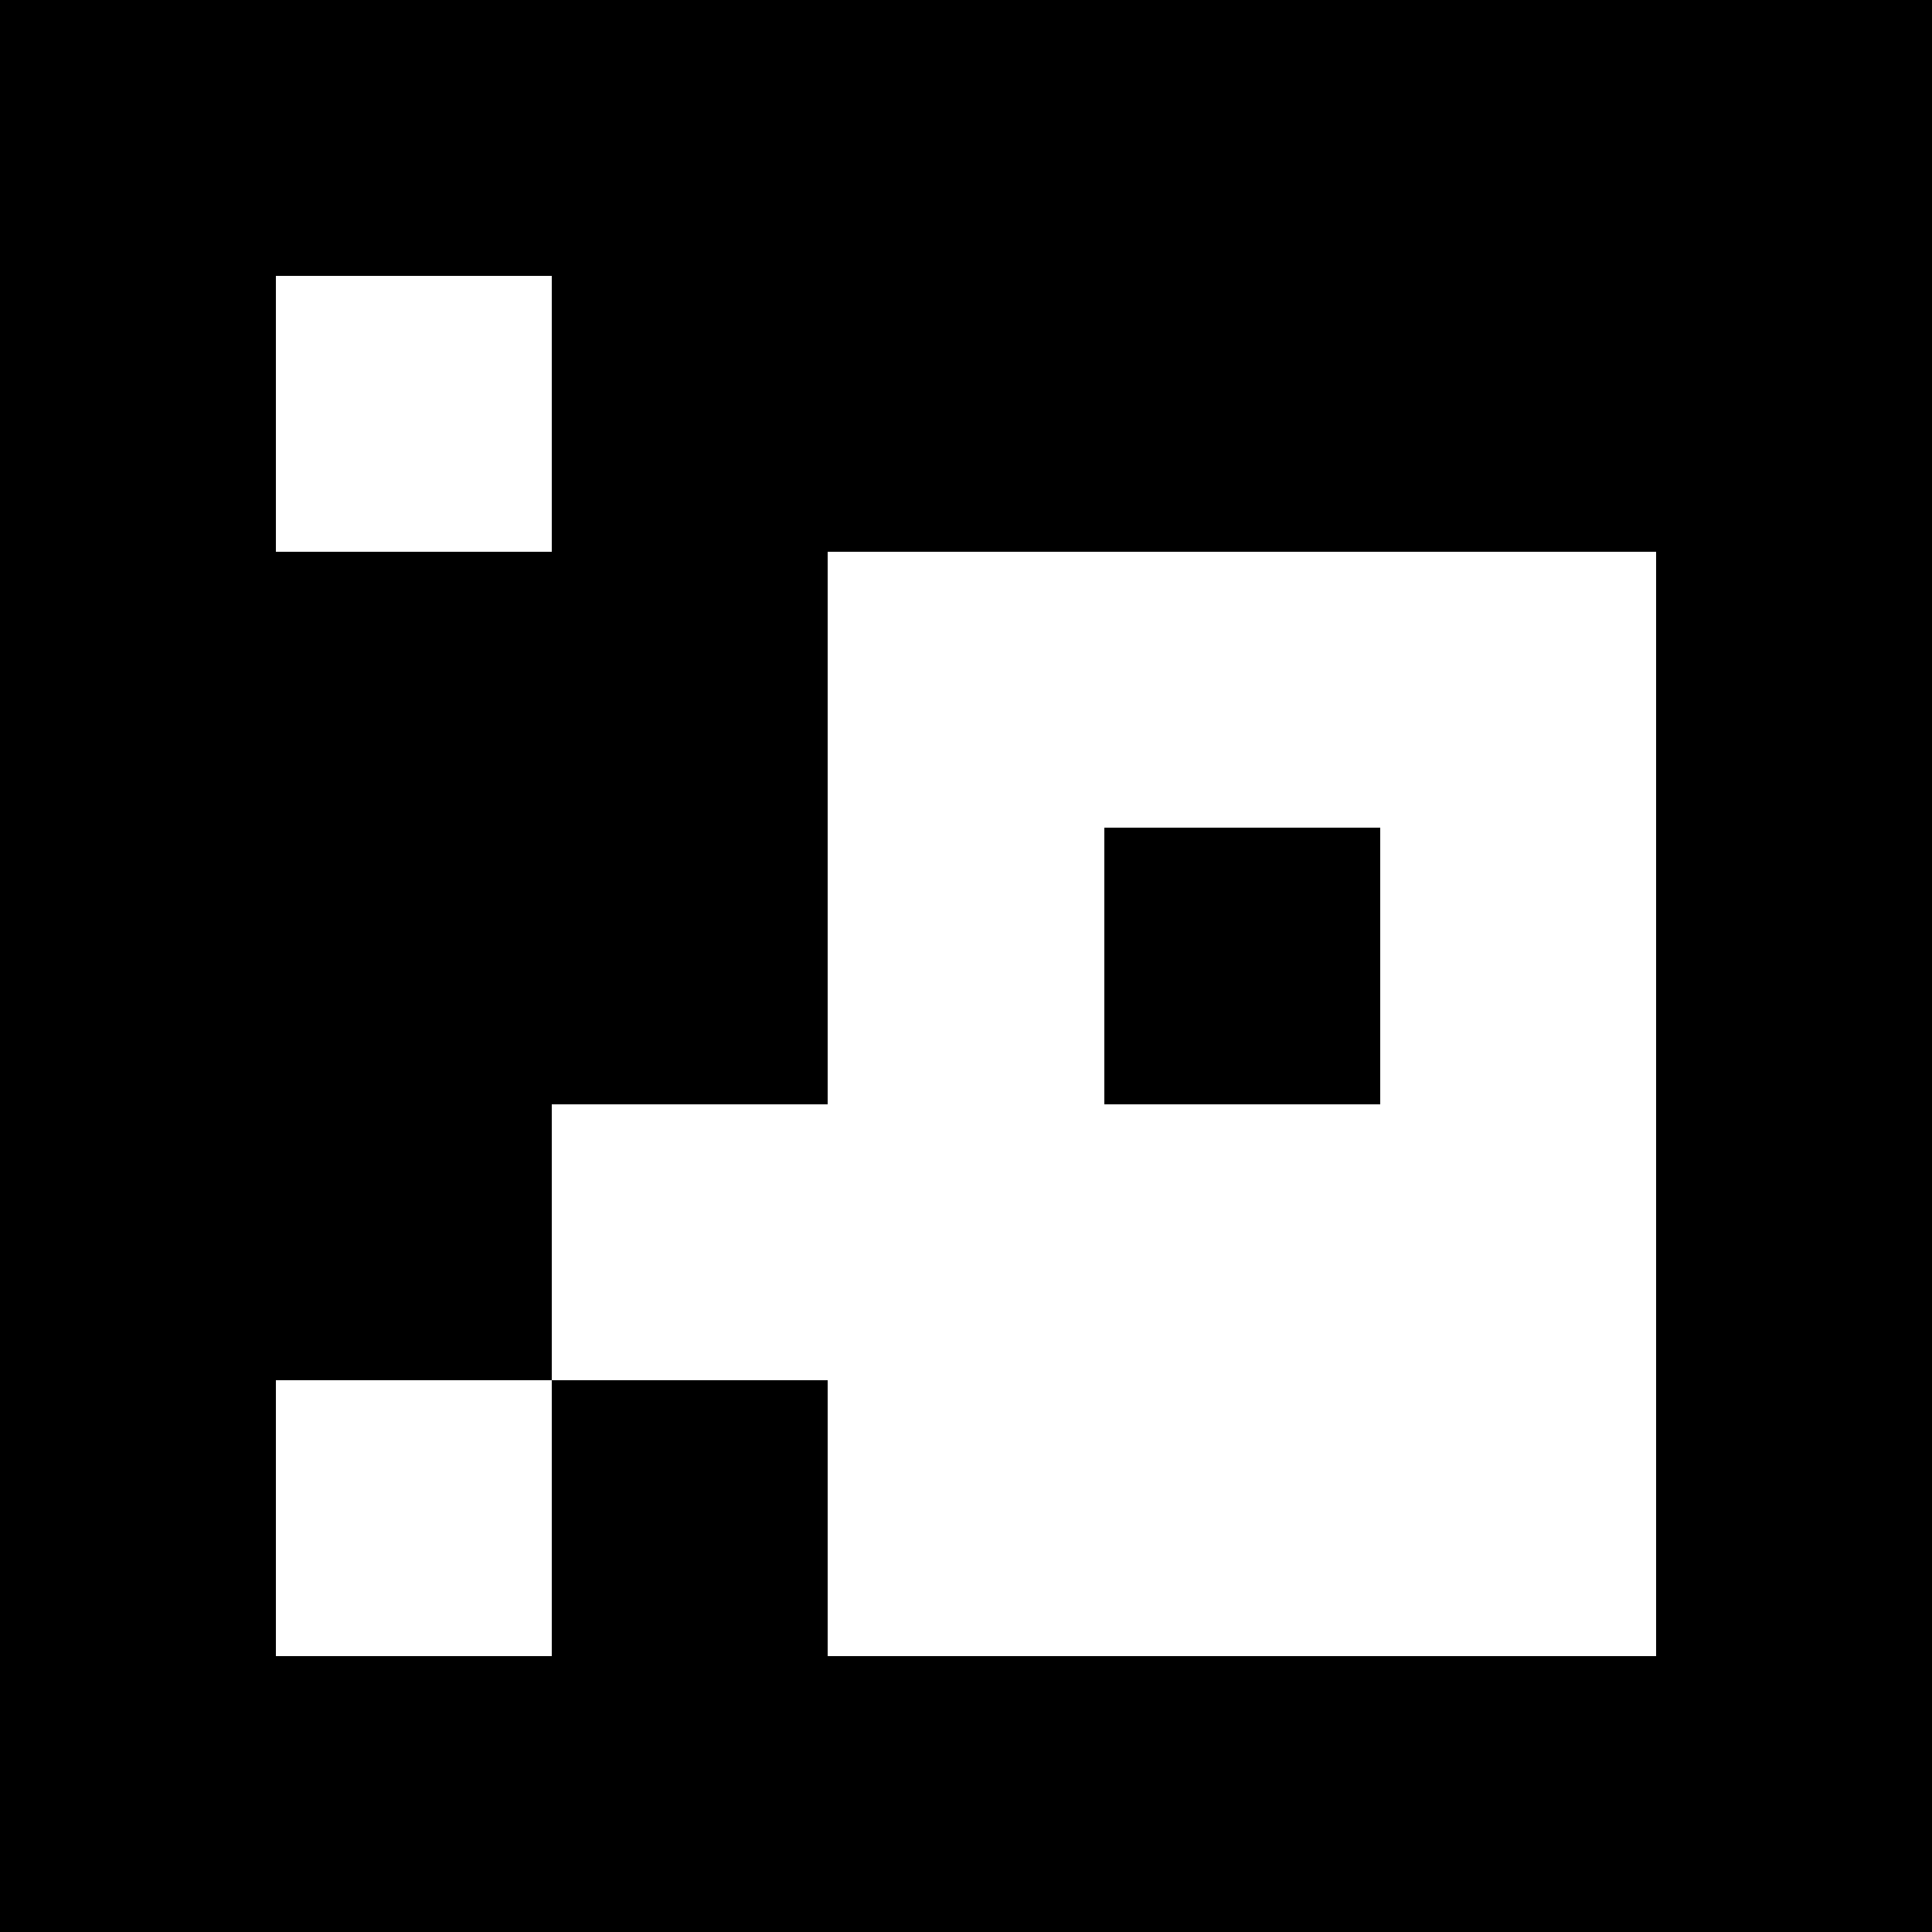
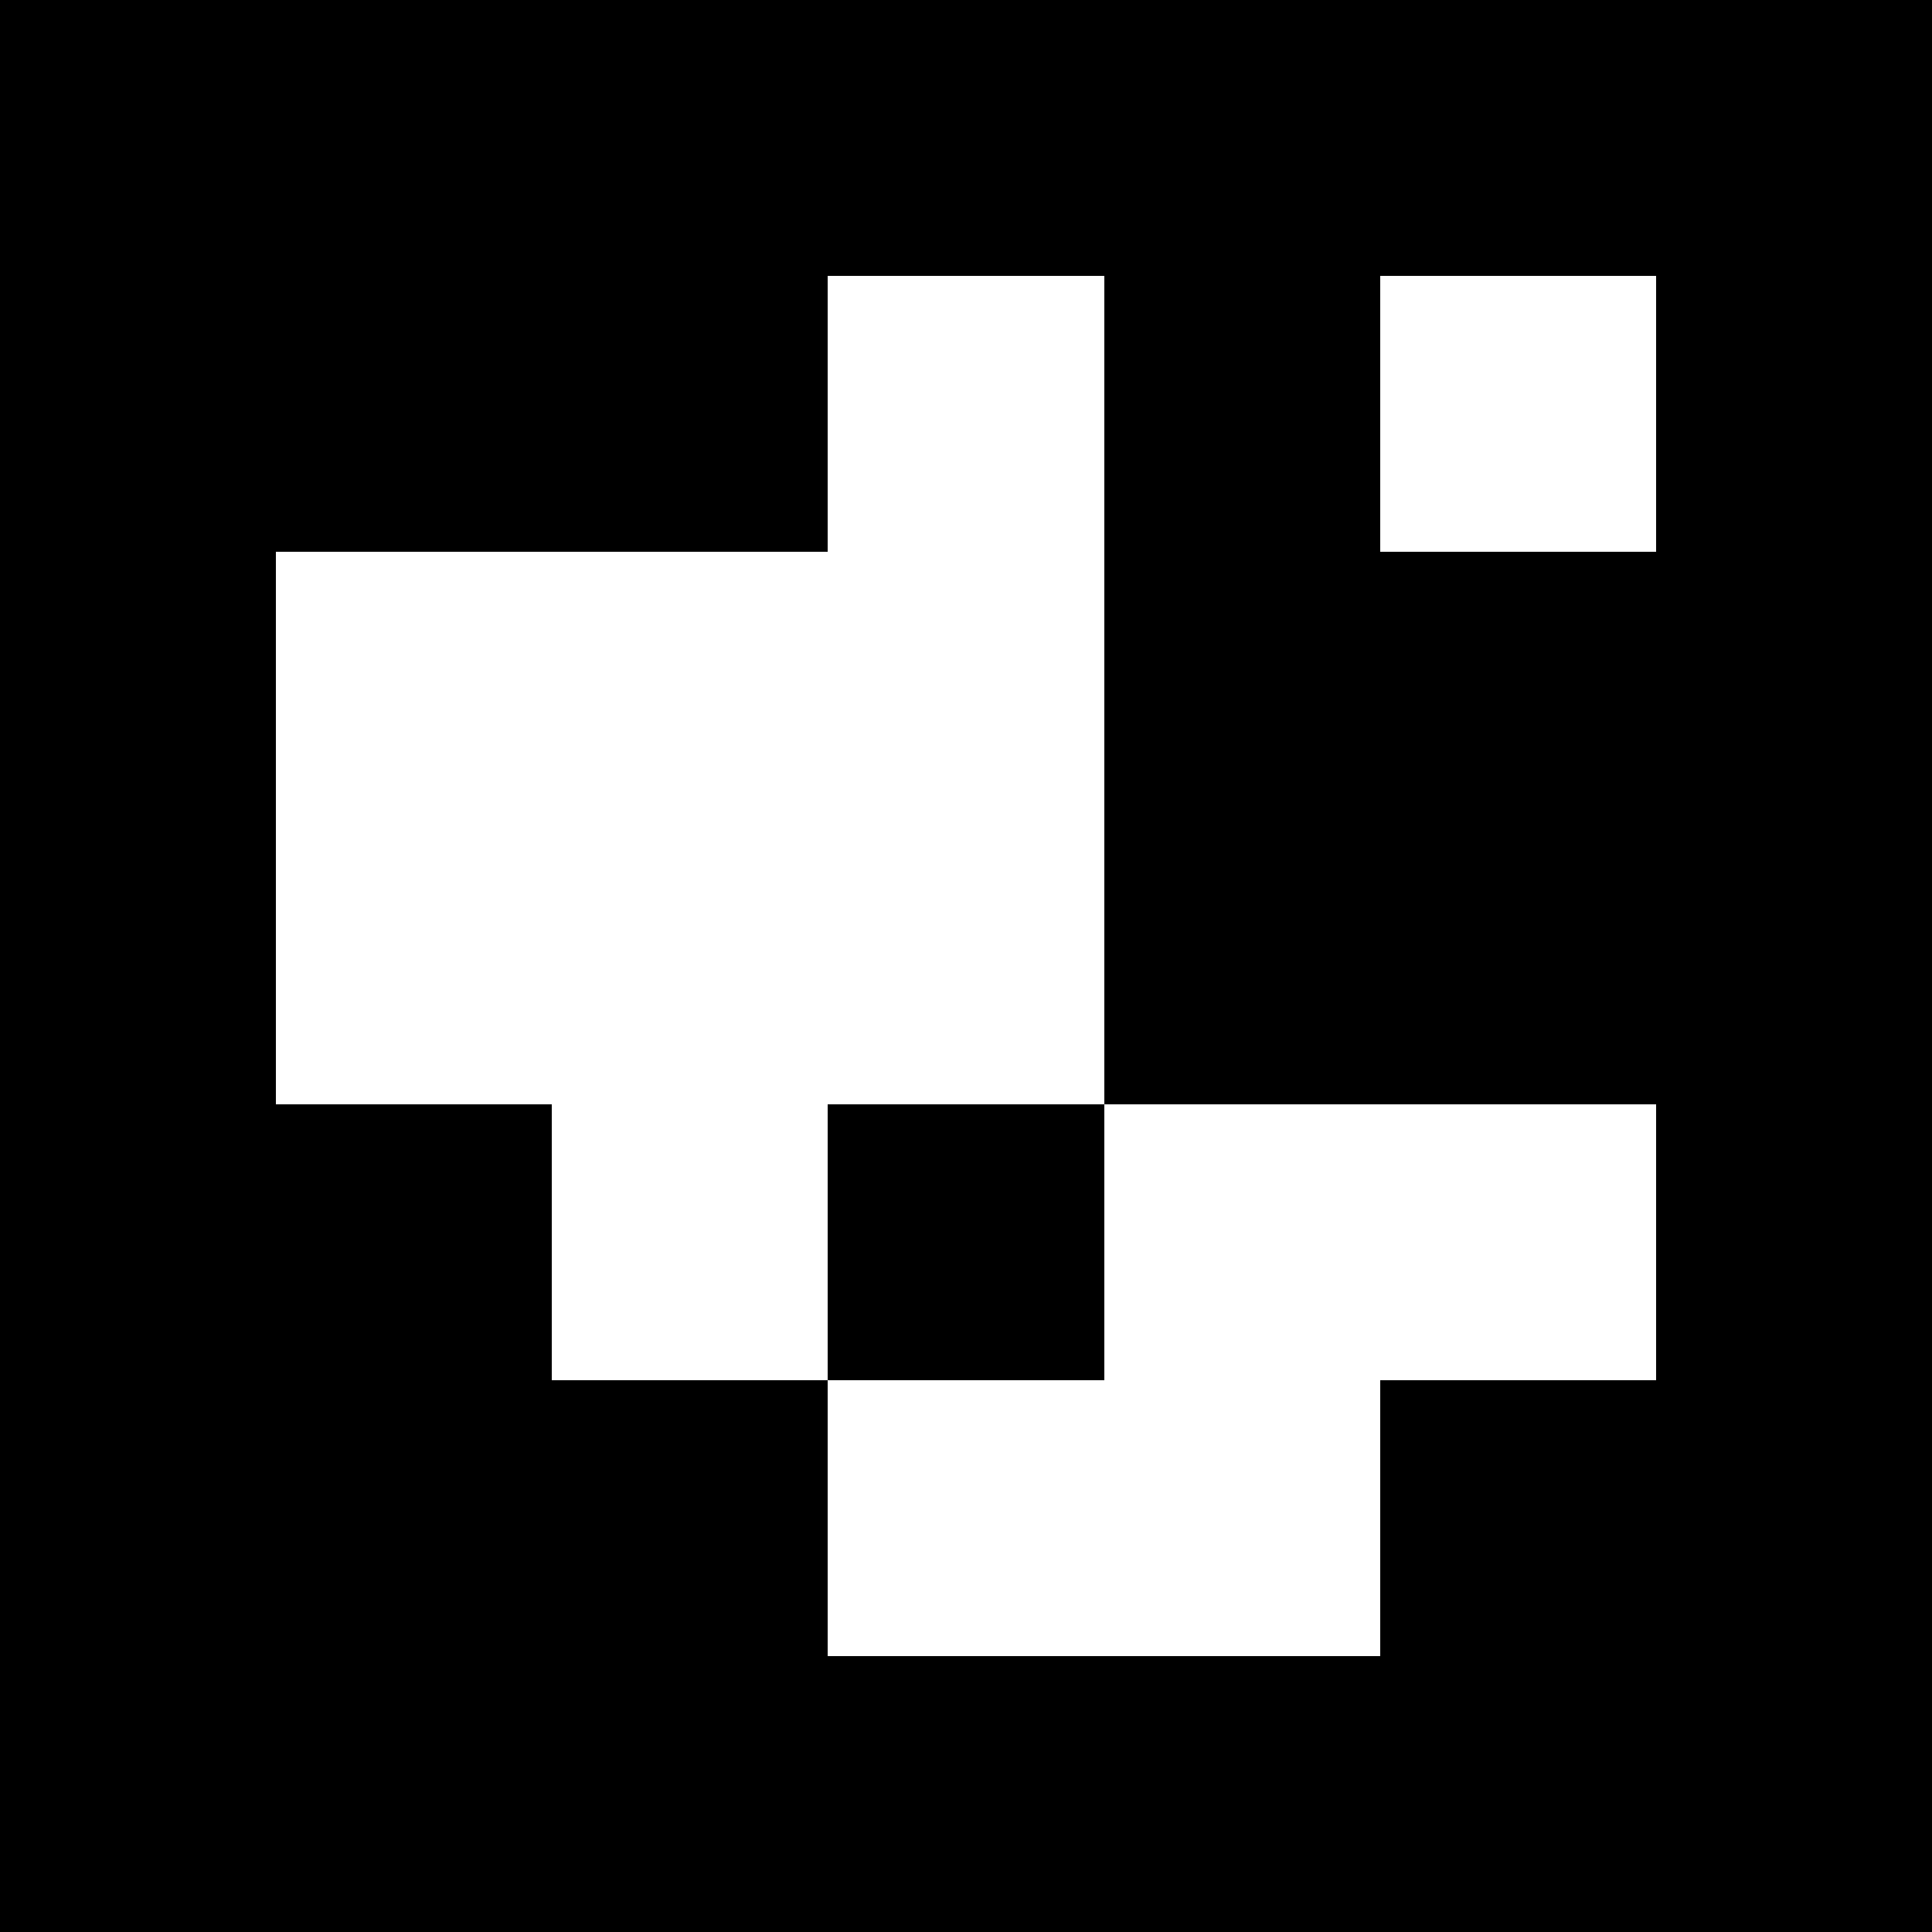
- <svg xmlns="http://www.w3.org/2000/svg" viewBox="0 0 7 7" shape-rendering="crispEdges" width="100mm" height="100mm">
+ <svg xmlns="http://www.w3.org/2000/svg" viewBox="0 0 7 7" shape-rendering="crispEdges" width="36mm" height="36mm">
  <rect x="0" y="0" width="7" height="7" fill="black" />
-   <rect width="1" height="1" x="1" y="1" fill="white" />
+   <rect width="1" height="1" x="1" y="1" fill="black" />
  <rect width="1" height="1" x="2" y="1" fill="black" />
-   <rect width="1" height="1" x="3" y="1" fill="black" />
+   <rect width="1" height="1" x="3" y="1" fill="white" />
  <rect width="1" height="1" x="4" y="1" fill="black" />
-   <rect width="1" height="1" x="5" y="1" fill="black" />
-   <rect width="1" height="1" x="1" y="2" fill="black" />
-   <rect width="1" height="1" x="2" y="2" fill="black" />
+   <rect width="1" height="1" x="5" y="1" fill="white" />
+   <rect width="1" height="1" x="1" y="2" fill="white" />
+   <rect width="1" height="1" x="2" y="2" fill="white" />
  <rect width="1" height="1" x="3" y="2" fill="white" />
-   <rect width="1" height="1" x="4" y="2" fill="white" />
-   <rect width="1" height="1" x="5" y="2" fill="white" />
-   <rect width="1" height="1" x="1" y="3" fill="black" />
-   <rect width="1" height="1" x="2" y="3" fill="black" />
+   <rect width="1" height="1" x="4" y="2" fill="black" />
+   <rect width="1" height="1" x="5" y="2" fill="black" />
+   <rect width="1" height="1" x="1" y="3" fill="white" />
+   <rect width="1" height="1" x="2" y="3" fill="white" />
  <rect width="1" height="1" x="3" y="3" fill="white" />
  <rect width="1" height="1" x="4" y="3" fill="black" />
-   <rect width="1" height="1" x="5" y="3" fill="white" />
+   <rect width="1" height="1" x="5" y="3" fill="black" />
  <rect width="1" height="1" x="1" y="4" fill="black" />
  <rect width="1" height="1" x="2" y="4" fill="white" />
-   <rect width="1" height="1" x="3" y="4" fill="white" />
+   <rect width="1" height="1" x="3" y="4" fill="black" />
  <rect width="1" height="1" x="4" y="4" fill="white" />
  <rect width="1" height="1" x="5" y="4" fill="white" />
-   <rect width="1" height="1" x="1" y="5" fill="white" />
+   <rect width="1" height="1" x="1" y="5" fill="black" />
  <rect width="1" height="1" x="2" y="5" fill="black" />
  <rect width="1" height="1" x="3" y="5" fill="white" />
  <rect width="1" height="1" x="4" y="5" fill="white" />
-   <rect width="1" height="1" x="5" y="5" fill="white" />
+   <rect width="1" height="1" x="5" y="5" fill="black" />
</svg>
